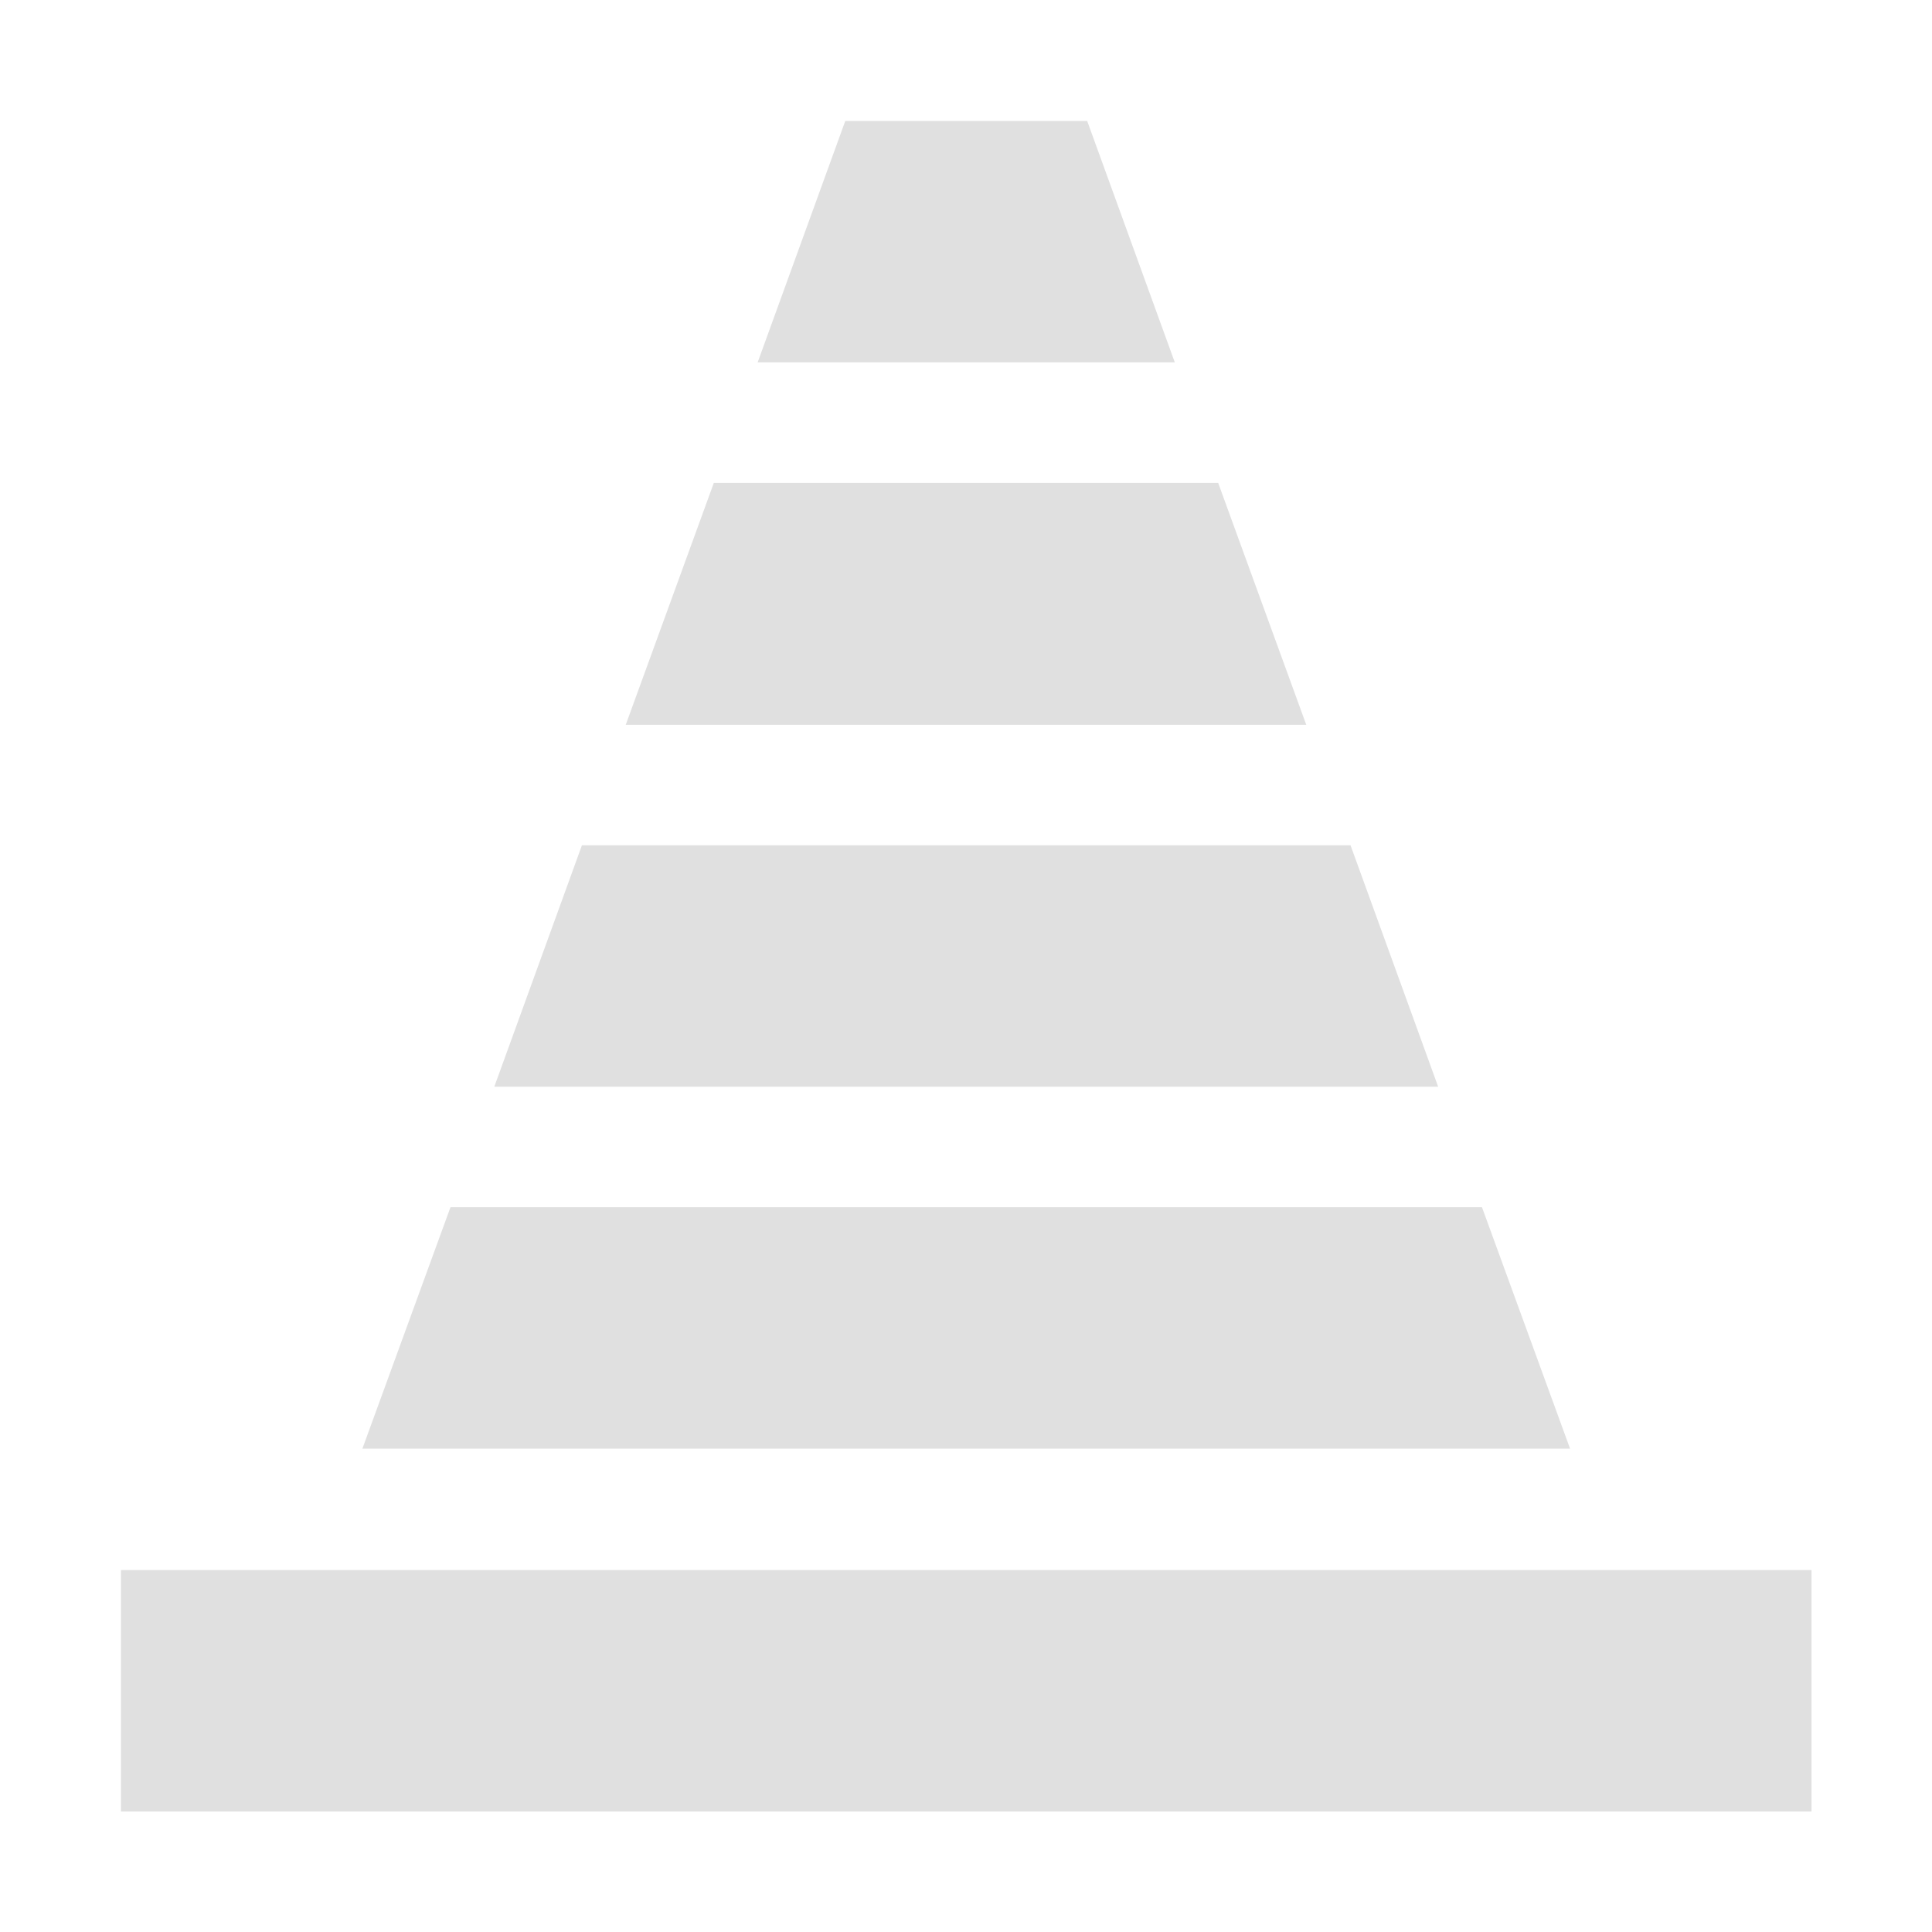
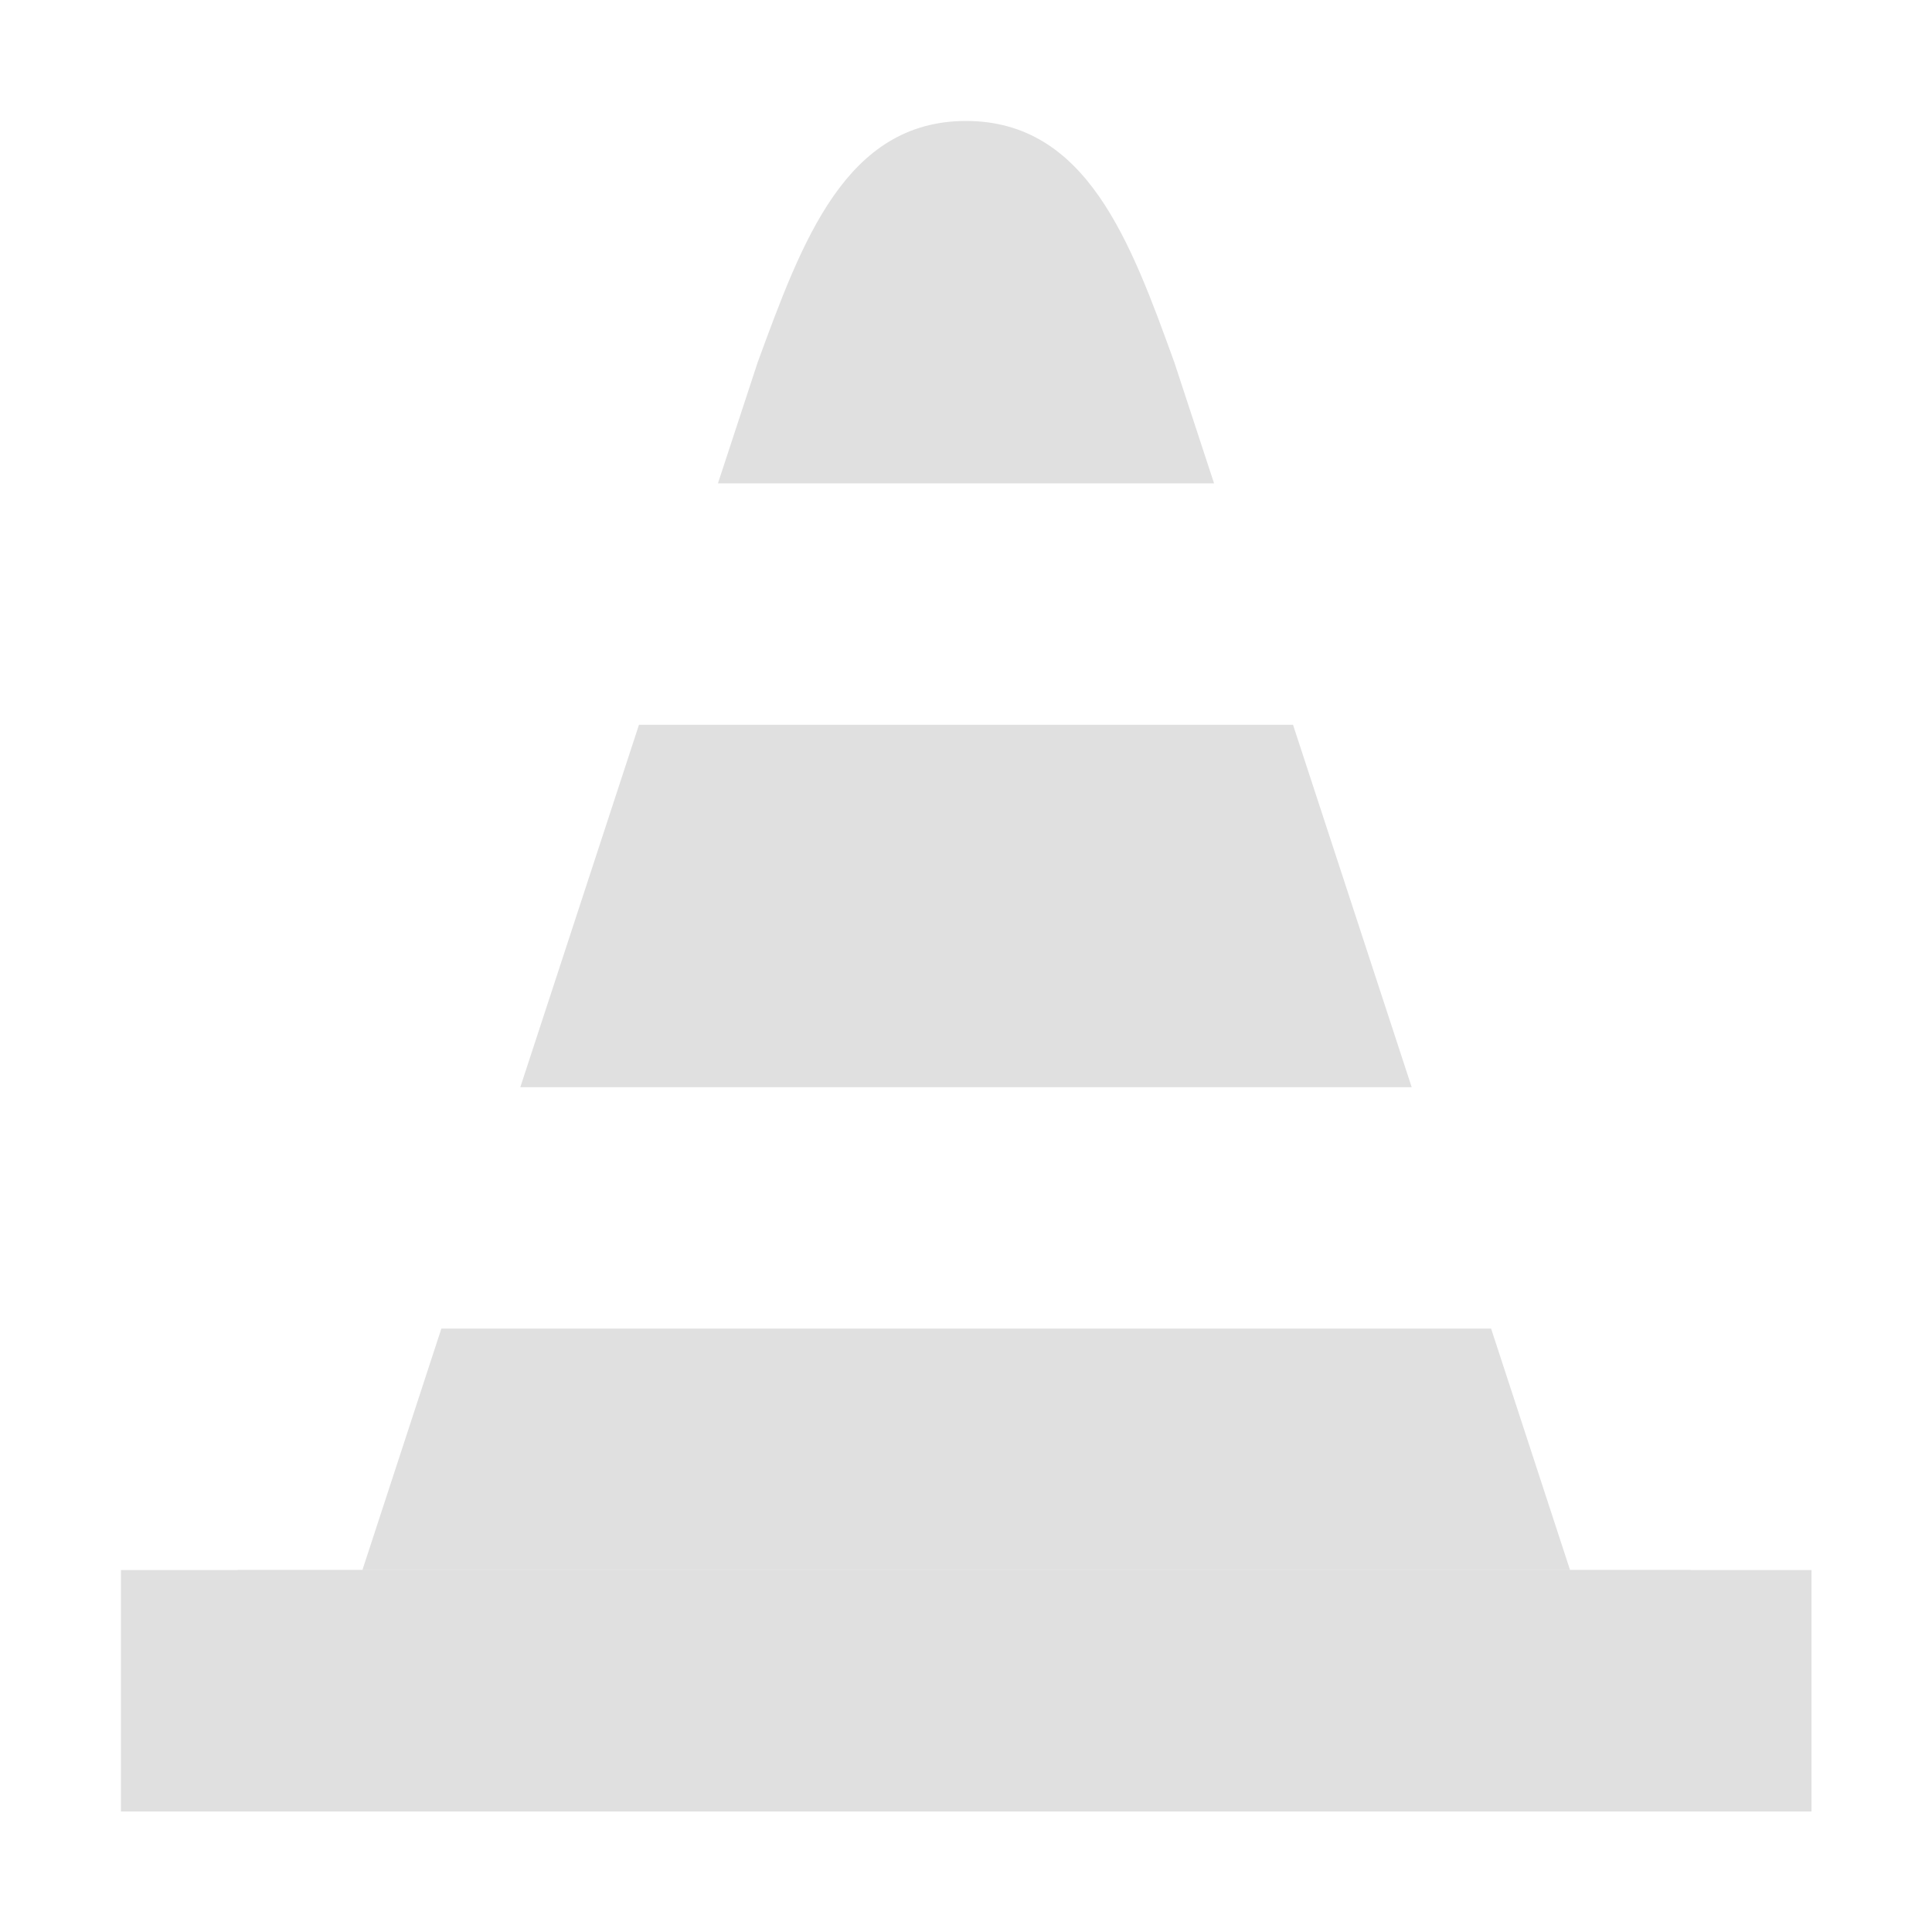
<svg xmlns="http://www.w3.org/2000/svg" height="16" viewBox="0 0 4.233 4.233" width="16">
  <g fill="#e0e0e0">
    <path d="m.265 3.44h3.704v.529h-3.704z" stroke-width=".089" />
-     <path d="m1.852.265-.192.529h.914l-.192-.529zm-.288.793-.193.53h1.491l-.193-.53zm-.289.794-.192.529h2.068l-.192-.529zm-.288.793-.193.529h2.646l-.193-.529z" stroke-width=".265" />
+     <path d="m2.117.265c-.265 0-.36.265-.457.529l-.087.265h1.087l-.087-.265c-.096-.265-.192-.529-.457-.529zm-.717 1.323-.26.794h1.953l-.26-.794zm-.433 1.323-.173.529h2.646l-.173-.529z" />
+     <path d="m.521 3.44h3.183v.265h-3.183z" stroke-width=".265" />
  </g>
</svg>
